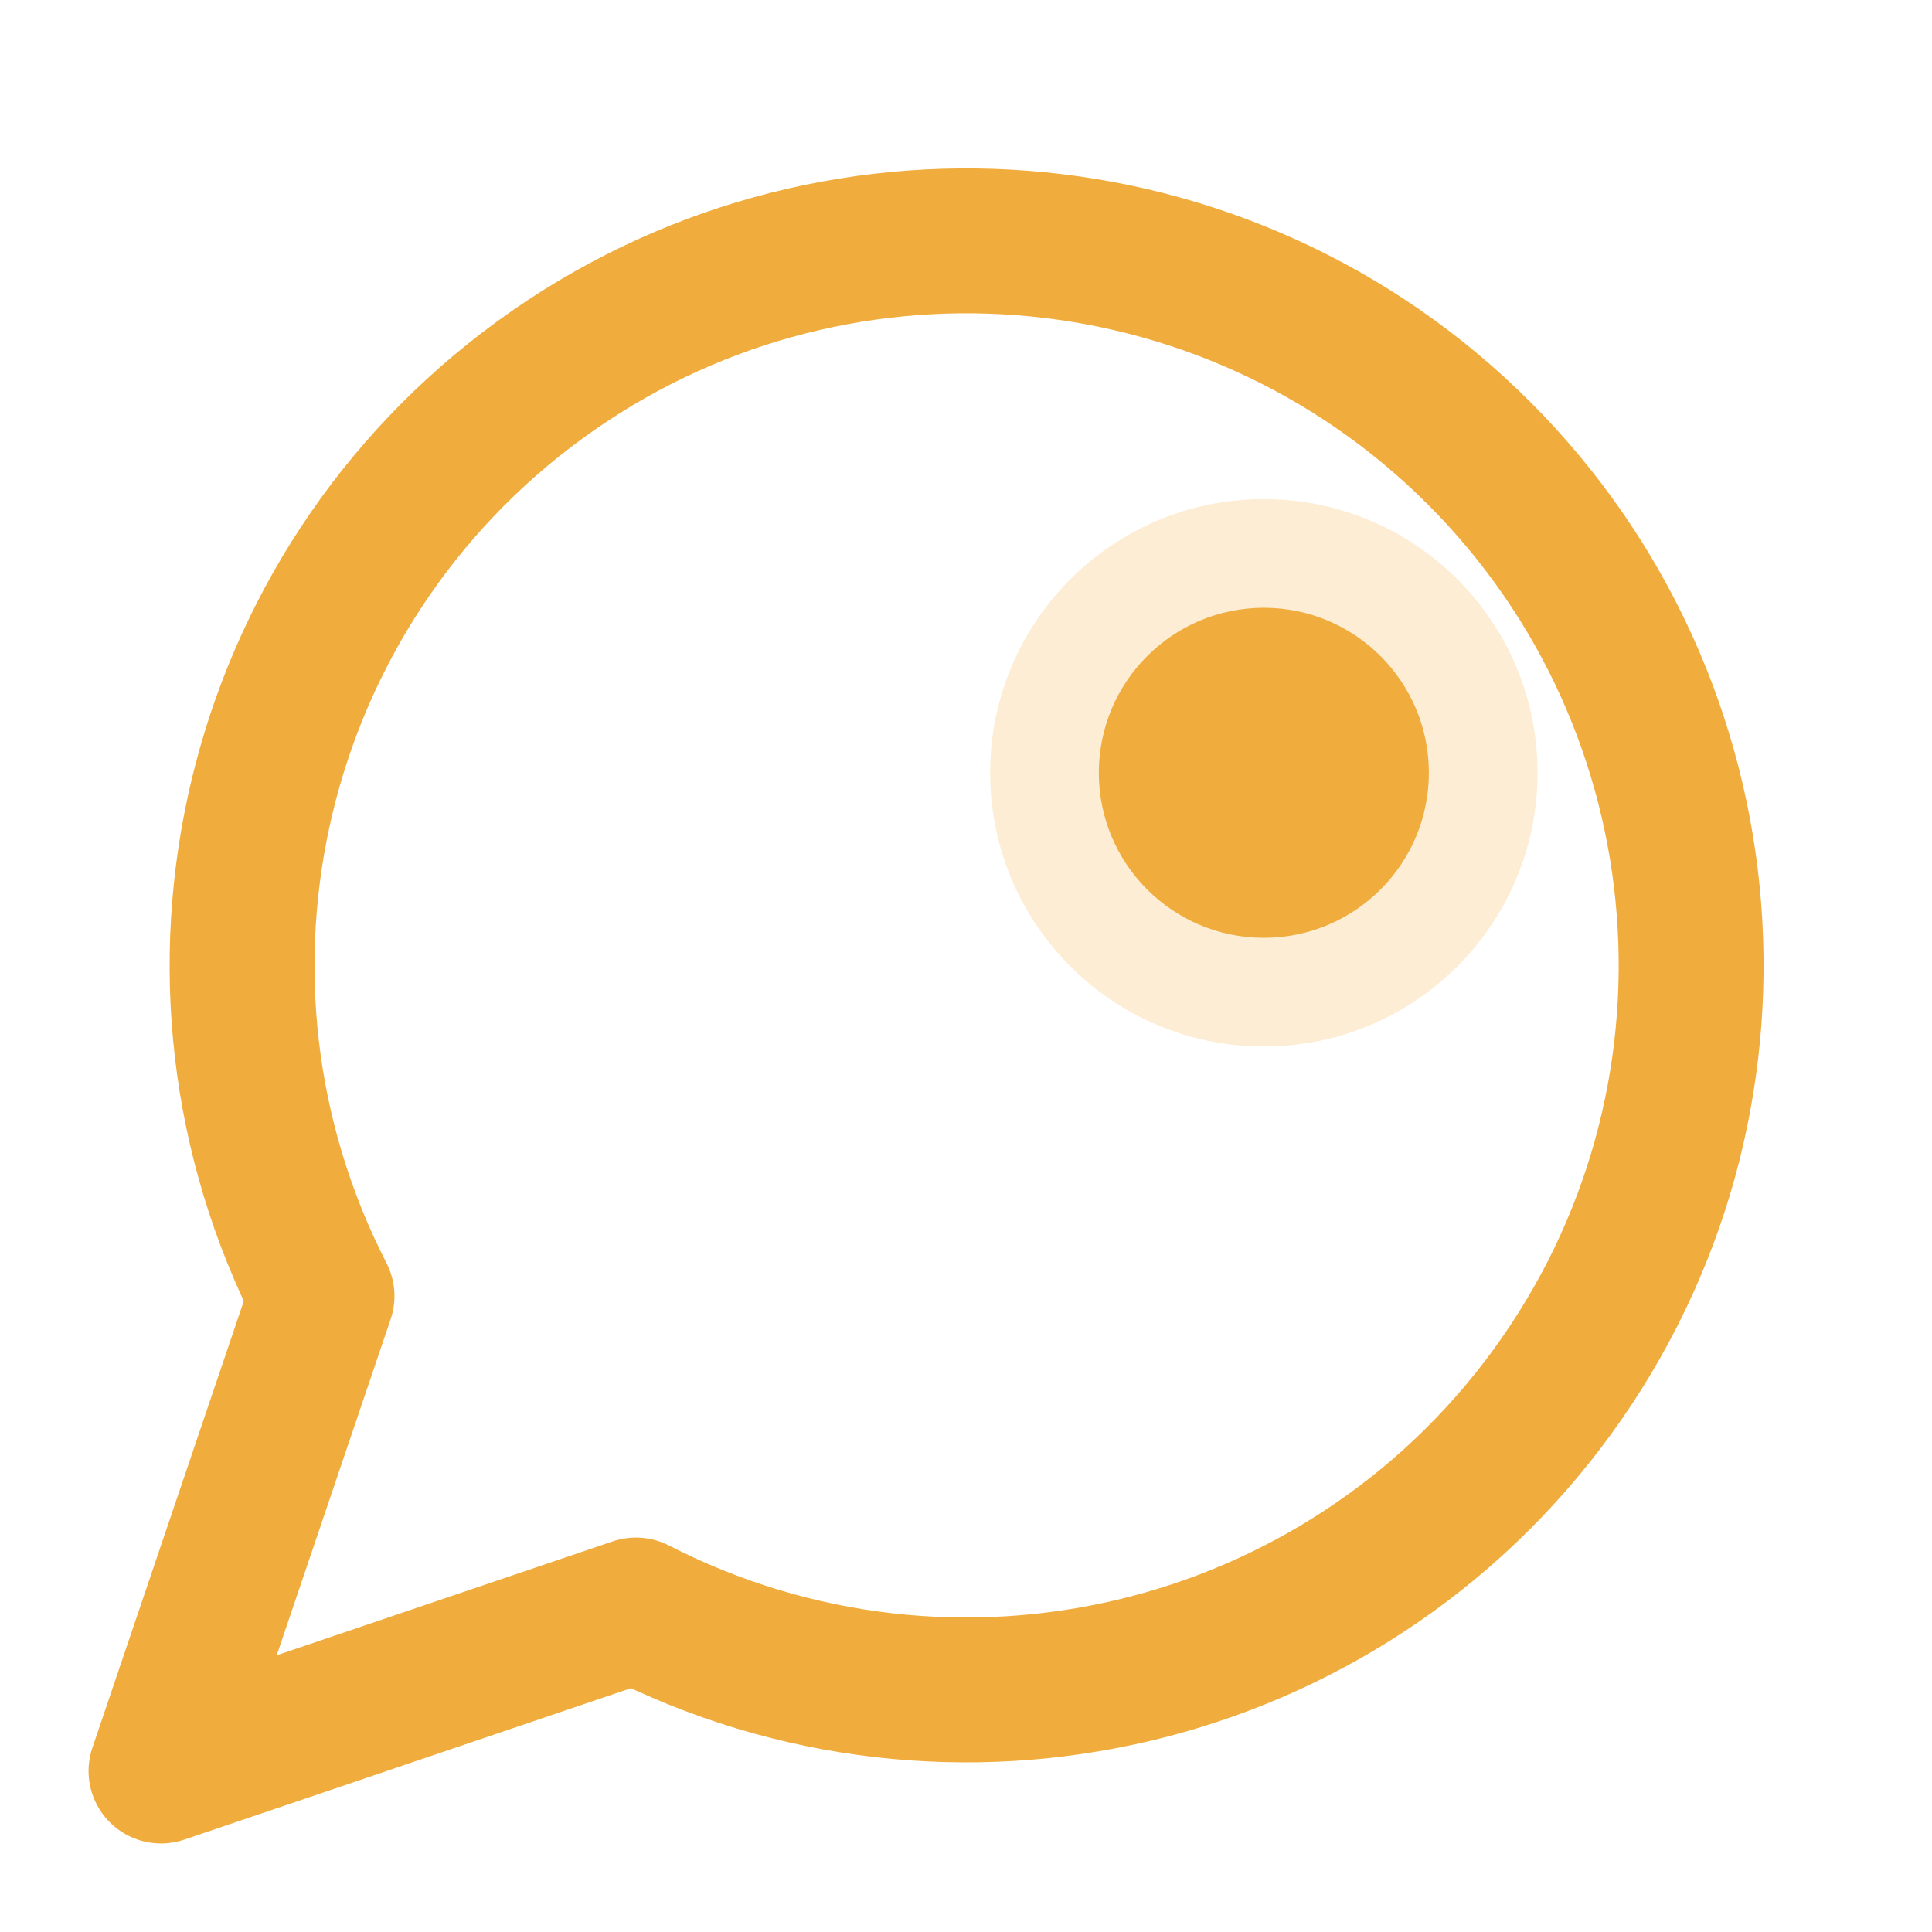
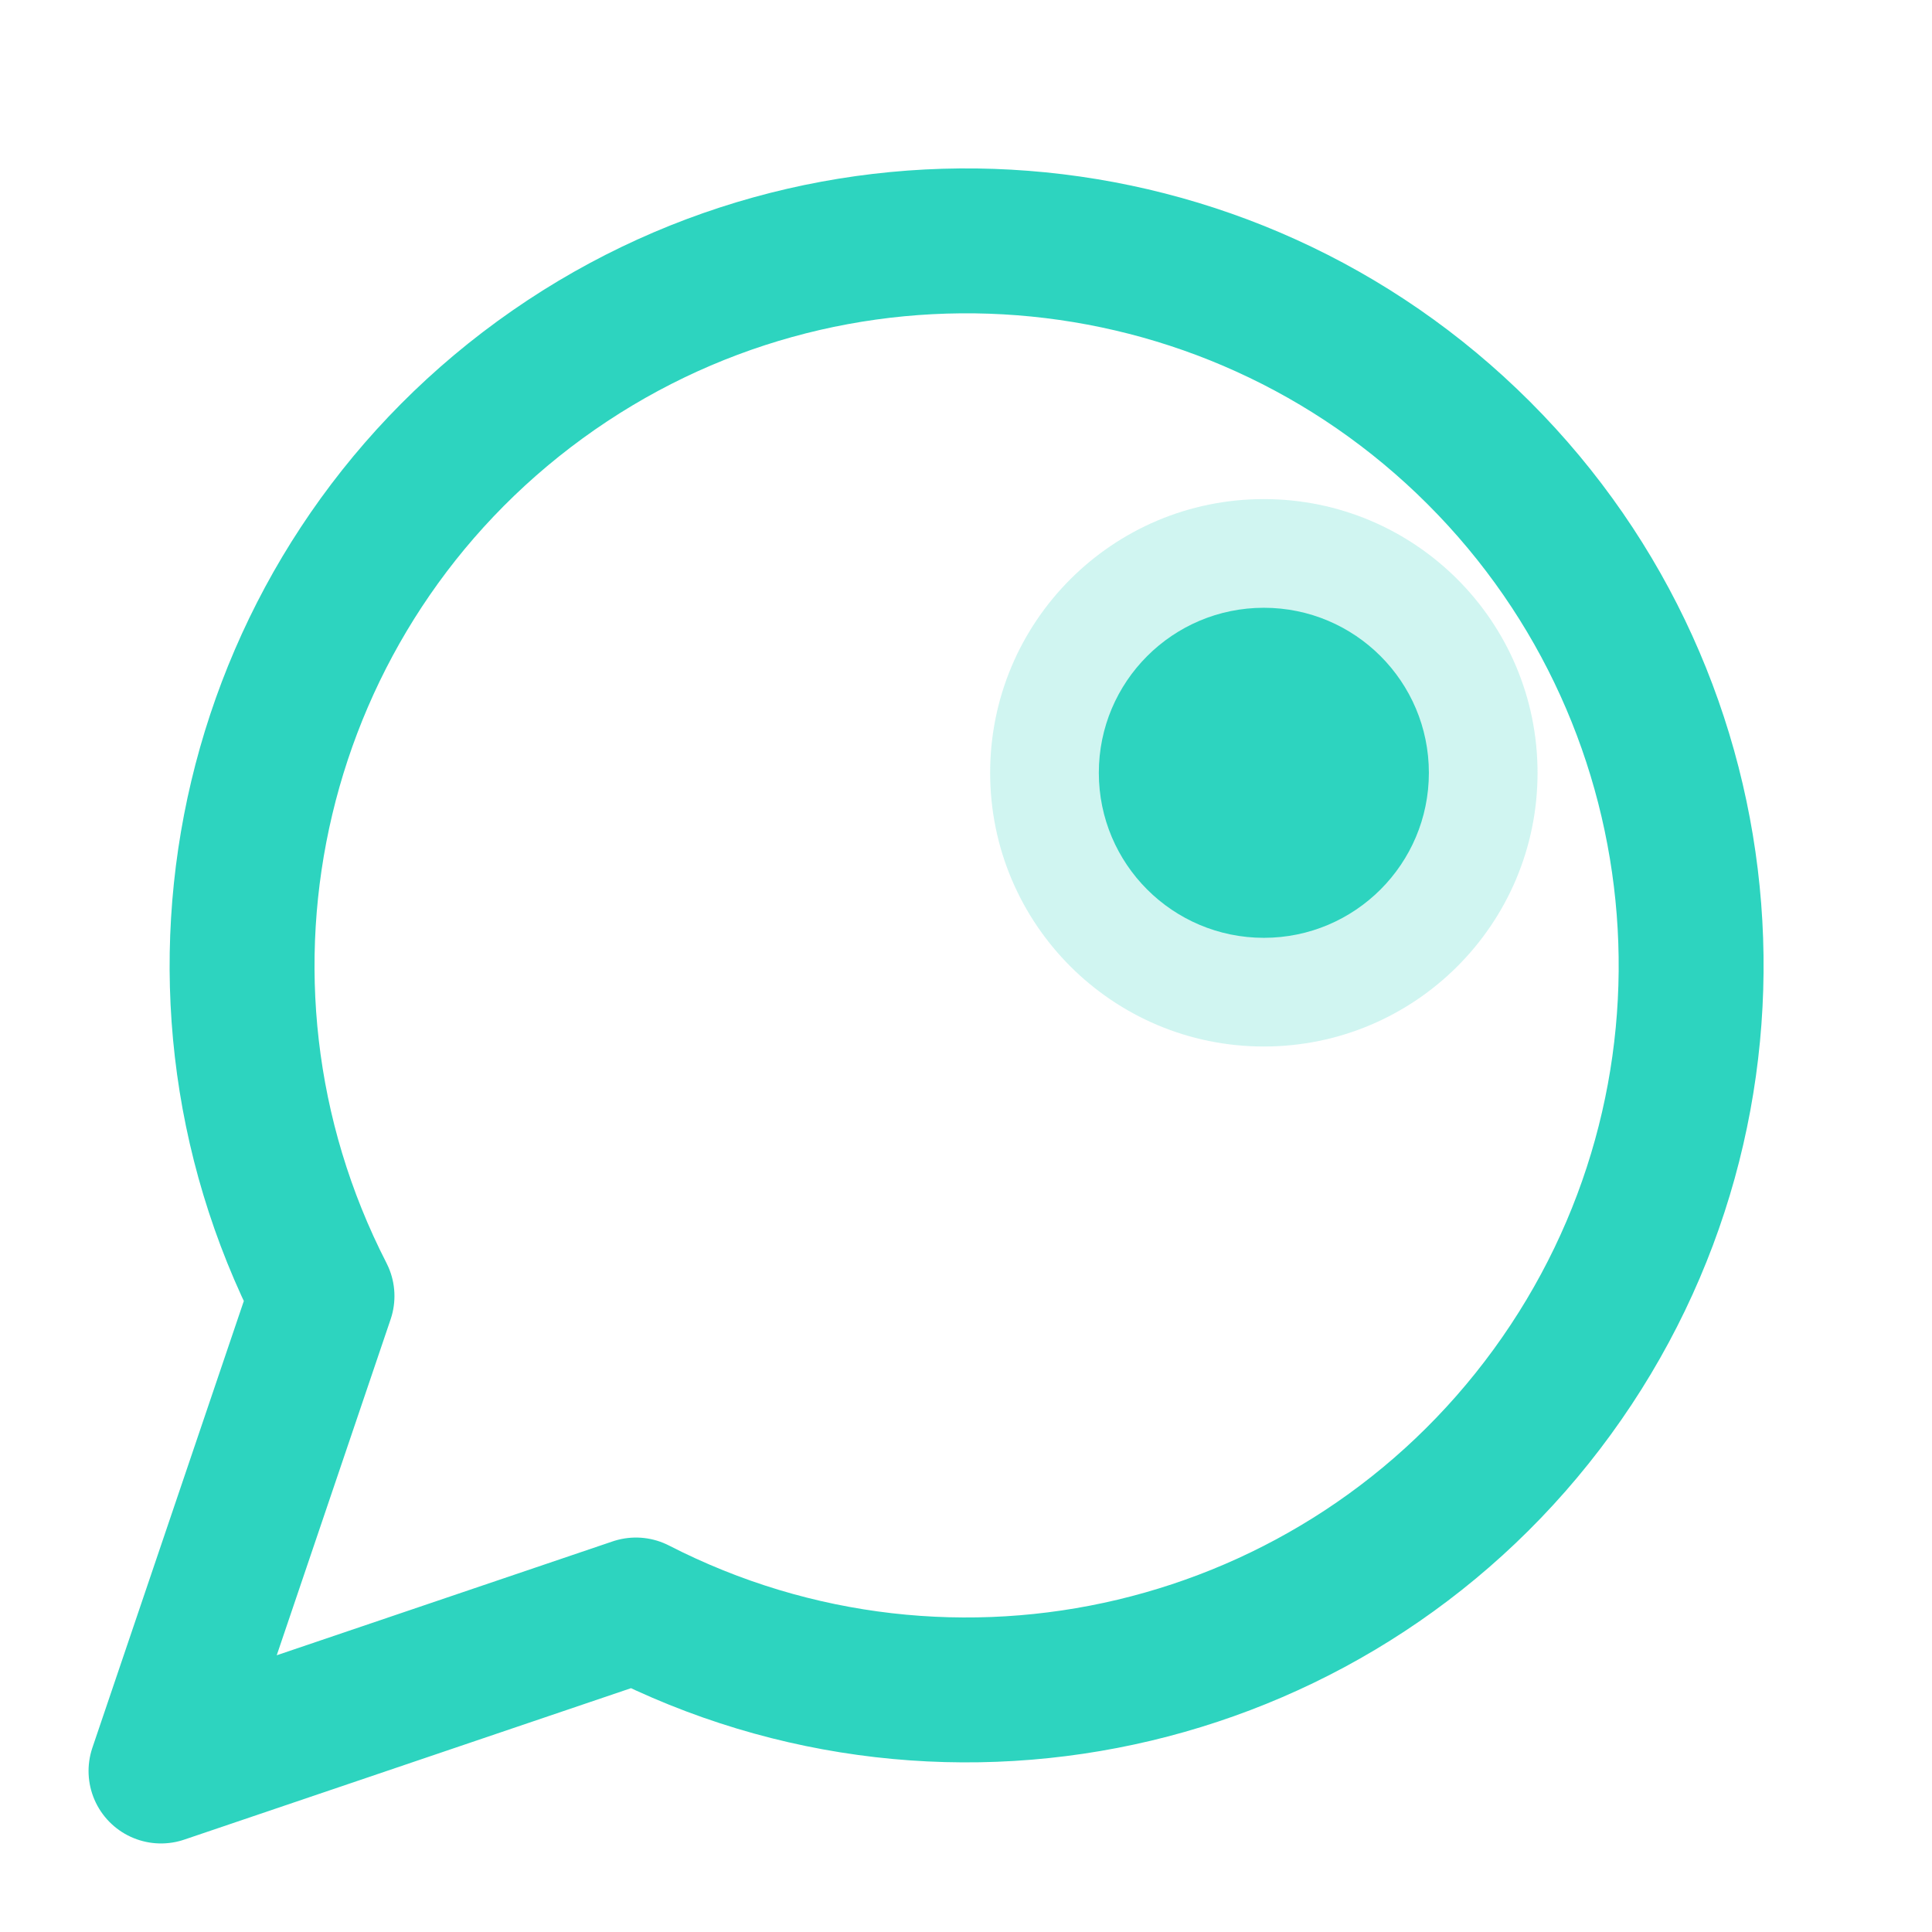
<svg xmlns="http://www.w3.org/2000/svg" viewBox="0 0 24 24" fill="none">
  <g transform="translate(0.0 0.0)">
-     <path d="M7.9 20A9 9 0 1 0 4 16.1L2 22Z" stroke="#f0ad3e" stroke-width="1.8" stroke-linecap="round" stroke-linejoin="round" />
-     <circle cx="15.7" cy="9.6" r="3.4" fill="#f0ad3e" fill-opacity="0.22" />
-     <circle cx="15.7" cy="9.6" r="2.05" fill="#f0ad3e" />
+     <path d="M7.9 20A9 9 0 1 0 4 16.1L2 22Z" stroke="#2dd4bf" stroke-width="1.8" stroke-linecap="round" stroke-linejoin="round" />
+     <circle cx="15.7" cy="9.6" r="3.4" fill="#2dd4bf" fill-opacity="0.22" />
+     <circle cx="15.7" cy="9.6" r="2.05" fill="#2dd4bf" />
  </g>
</svg>
